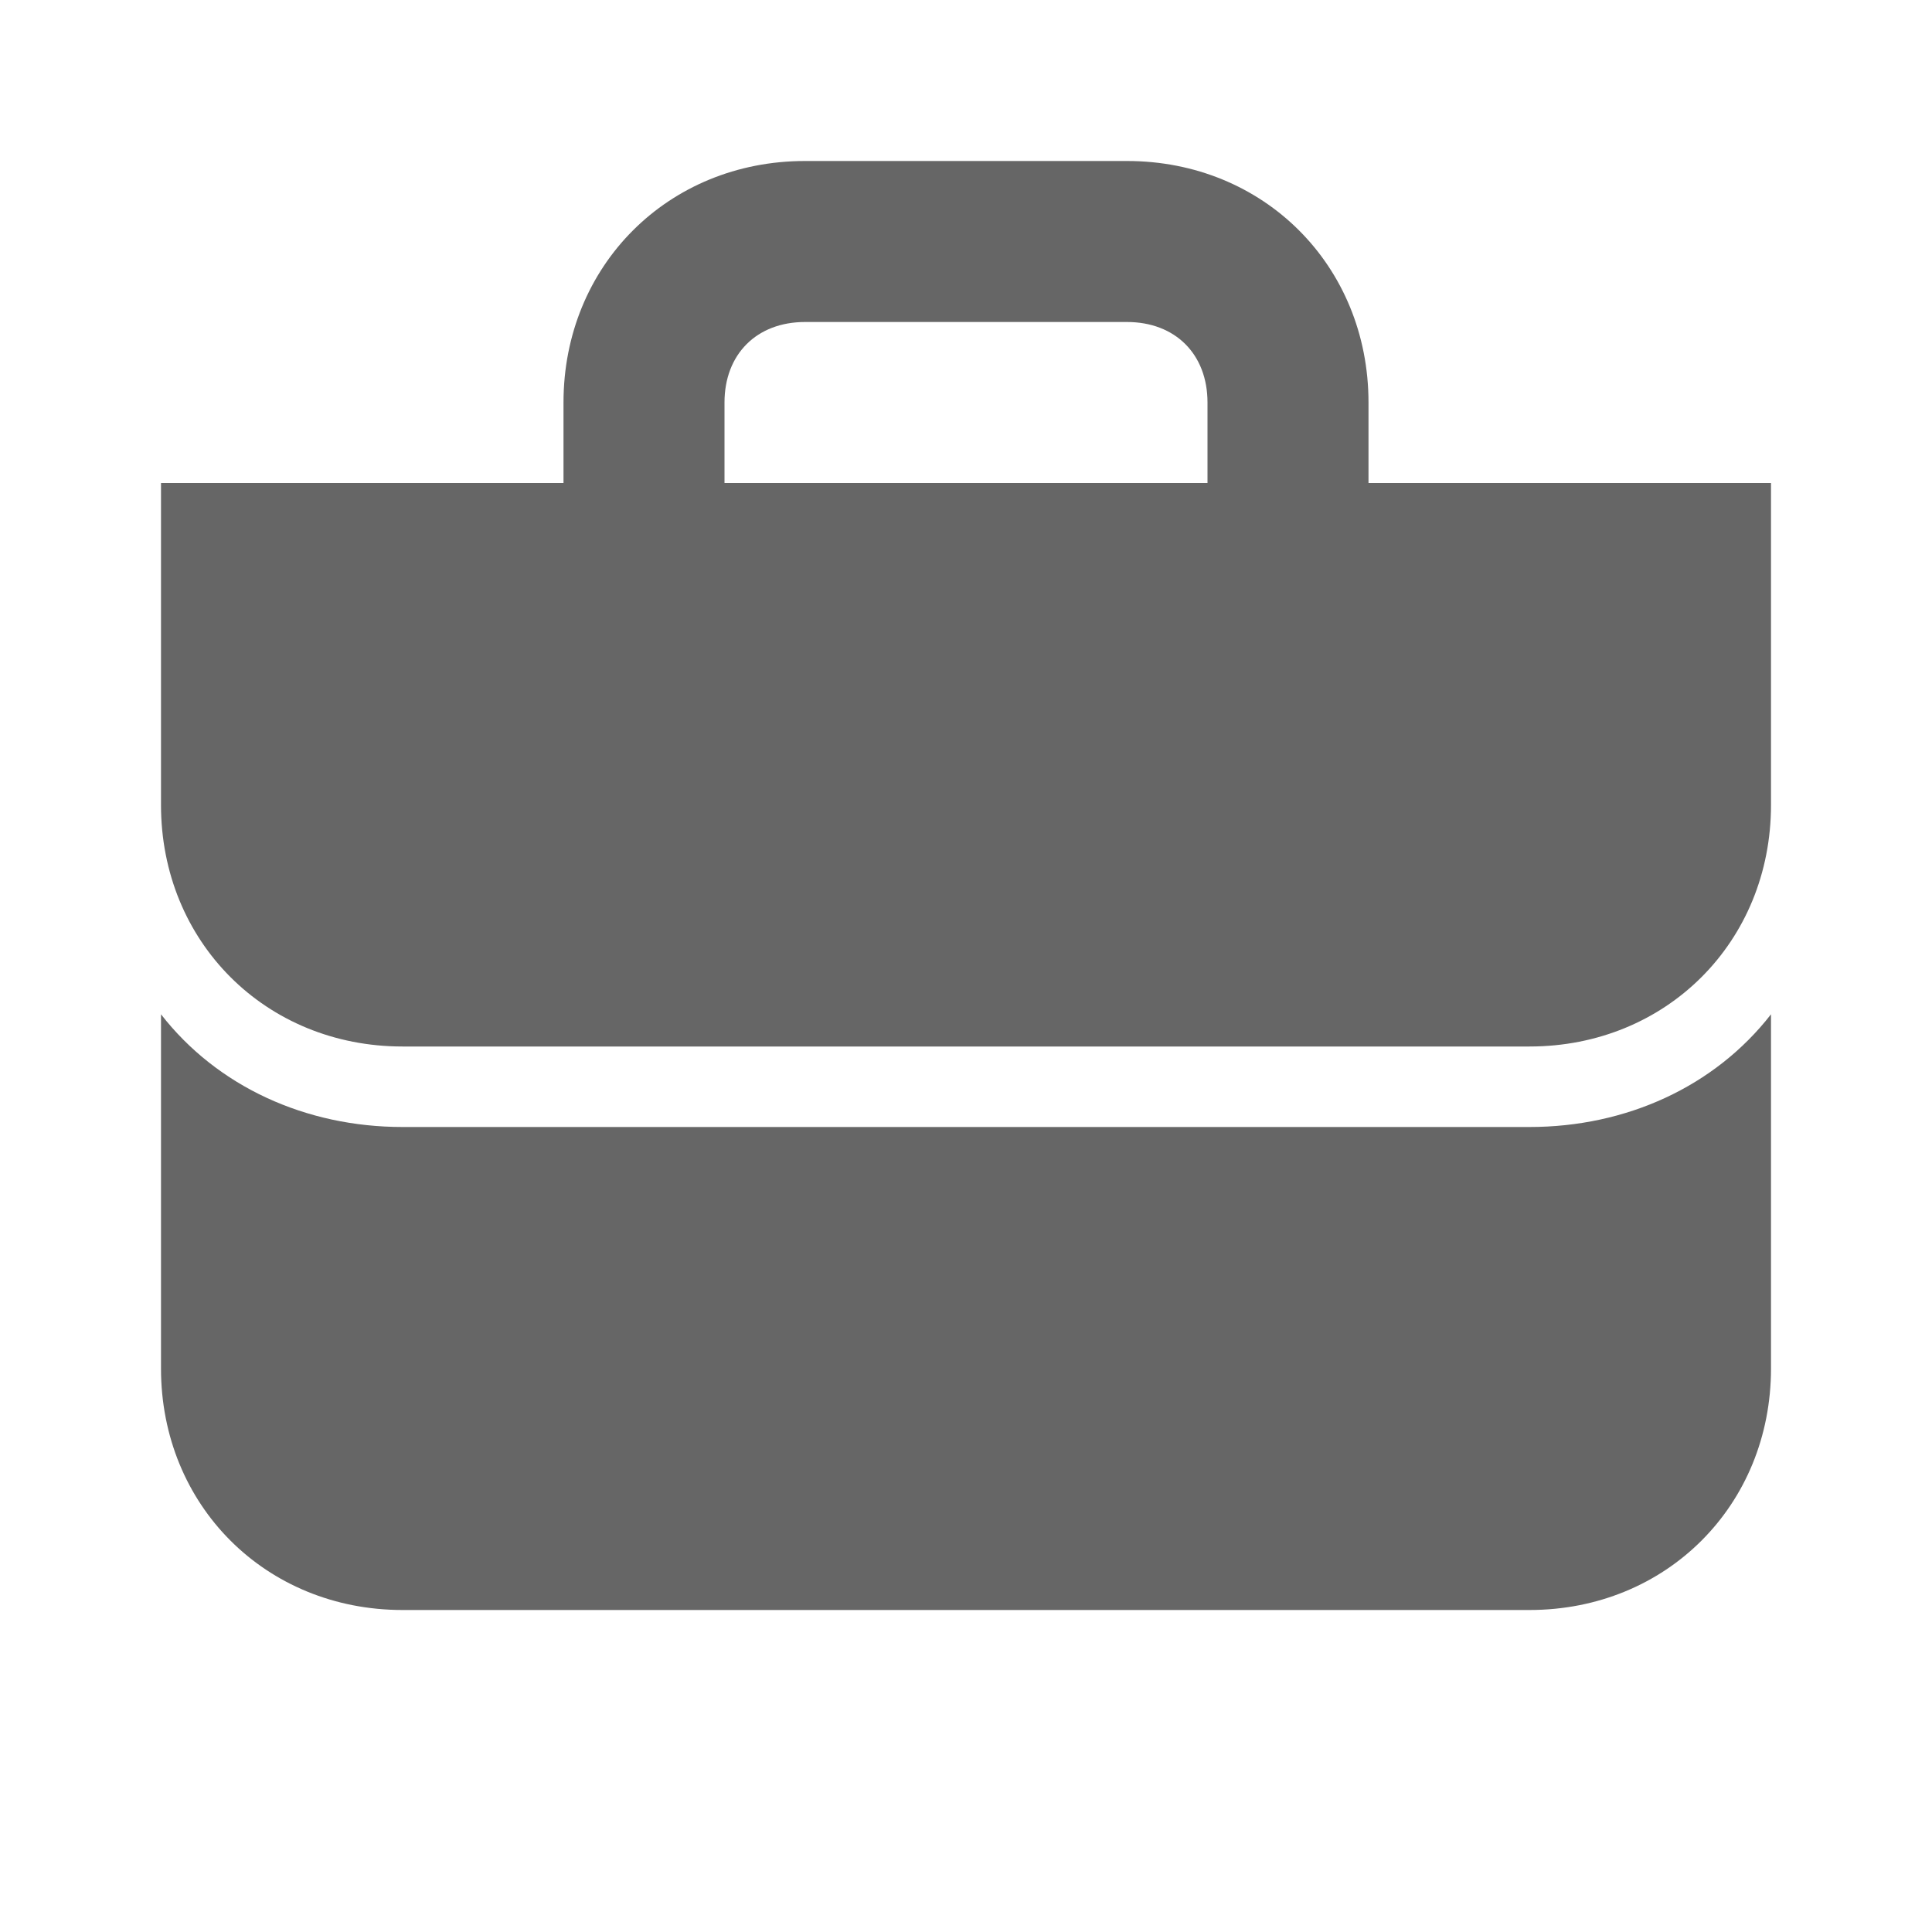
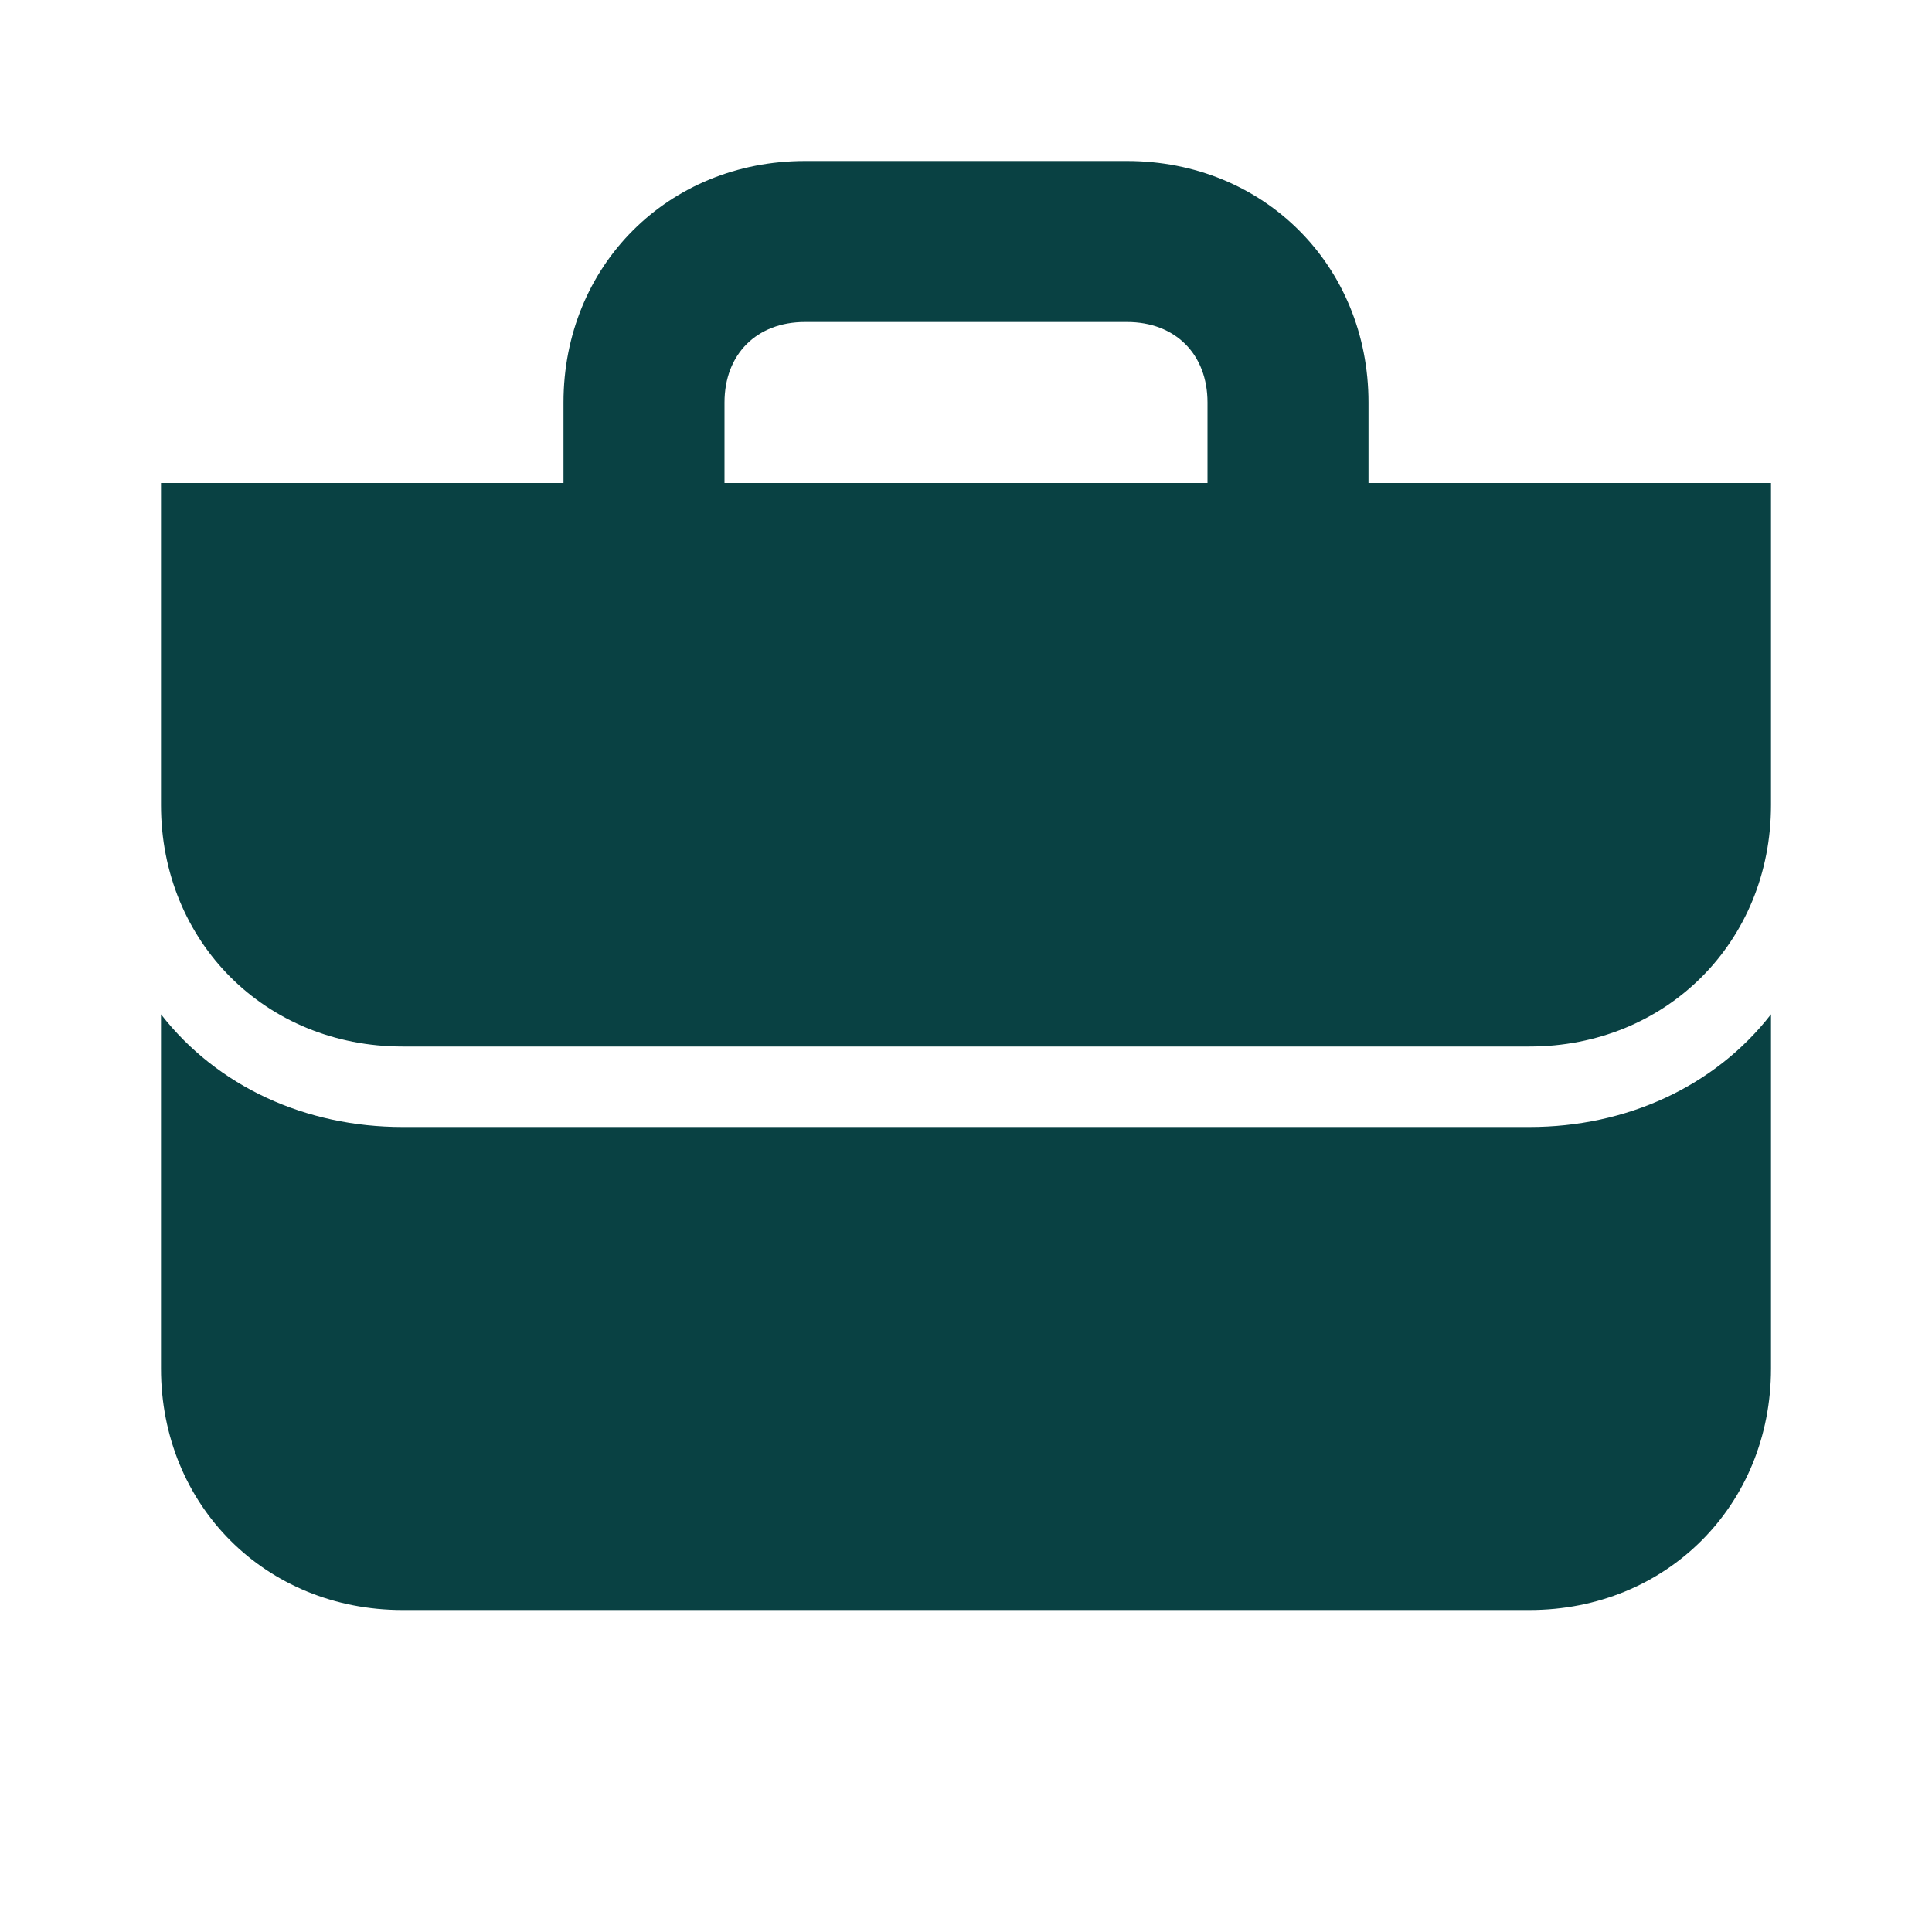
- <svg xmlns="http://www.w3.org/2000/svg" height="24" width="24" fill="rgba(0,0,0,0.6)">
+ <svg xmlns="http://www.w3.org/2000/svg" height="24" width="24" fill="#094143">
  <path d="m17 6v-1c0-1.7-1.3-3-3-3h-4c-1.7 0-3 1.3-3 3v1h-5v4c0 1.7 1.3 3 3 3h14c1.7 0 3-1.3 3-3v-4zm-8-1c0-.6.4-1 1-1h4c.6 0 1 .4 1 1v1h-6zm10 9c1.2 0 2.3-.5 3-1.4v4.4c0 1.7-1.3 3-3 3h-14c-1.7 0-3-1.3-3-3v-4.4c.7.9 1.8 1.4 3 1.4z" />
</svg>
